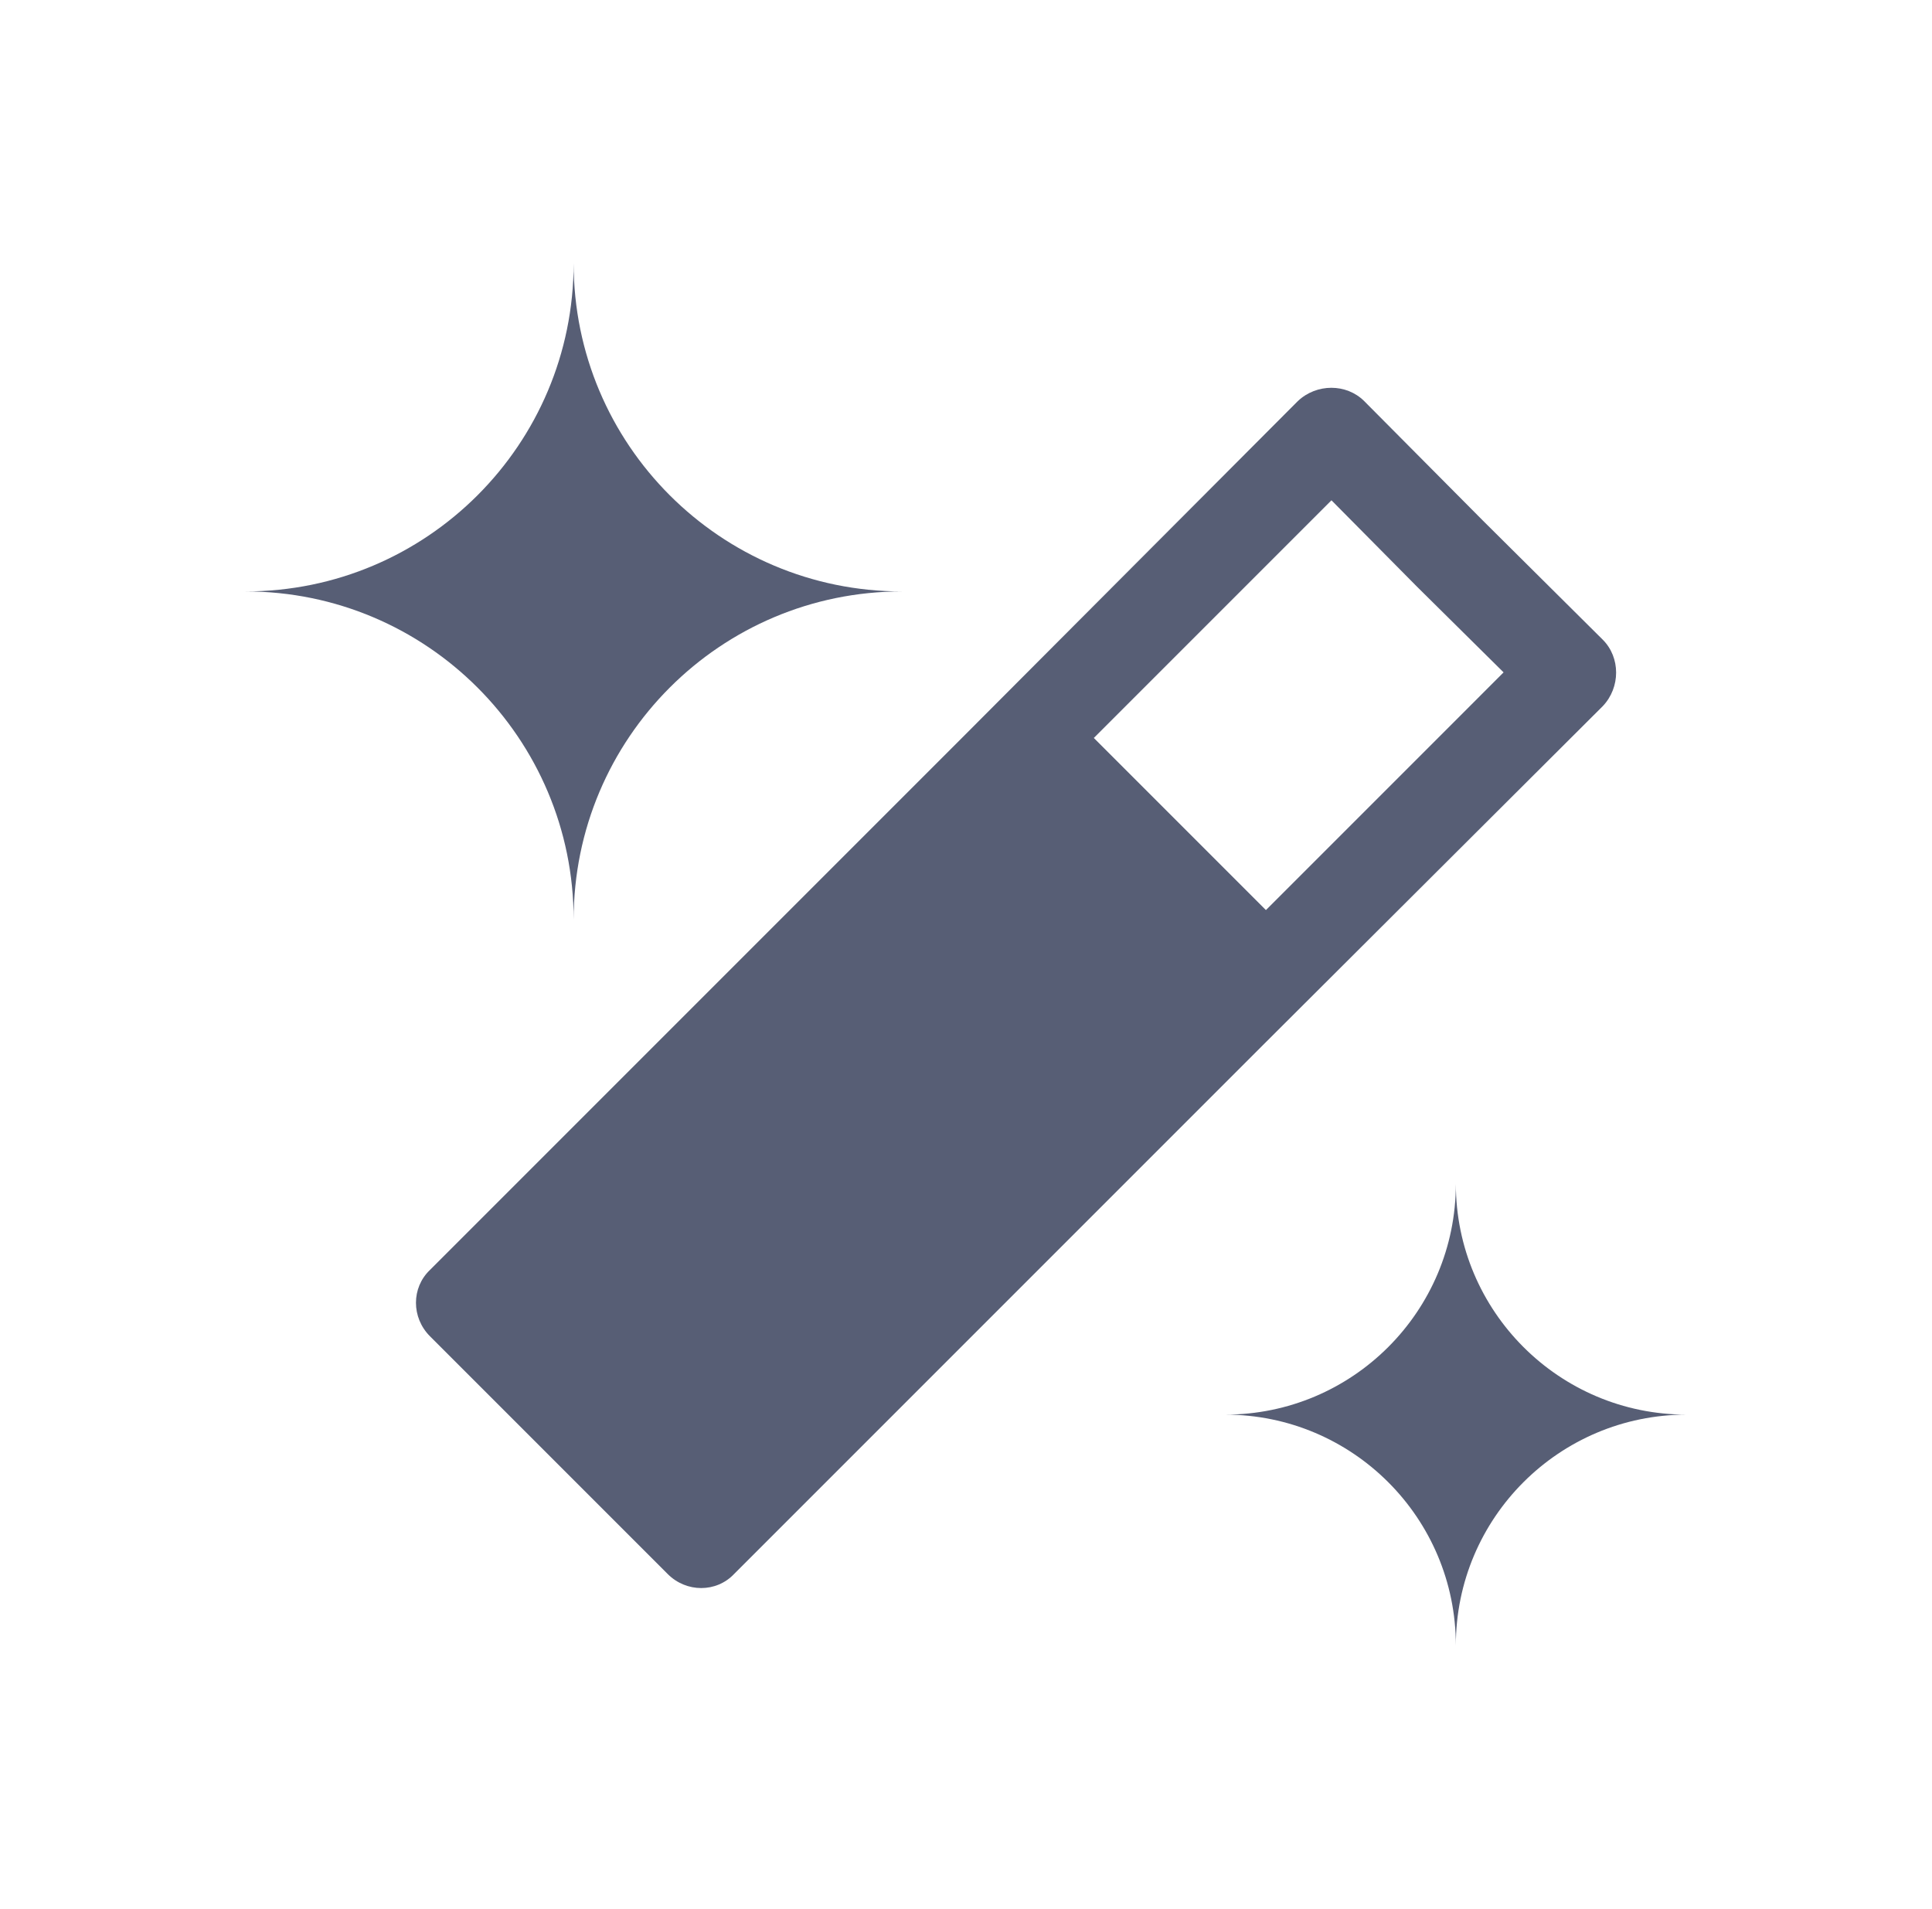
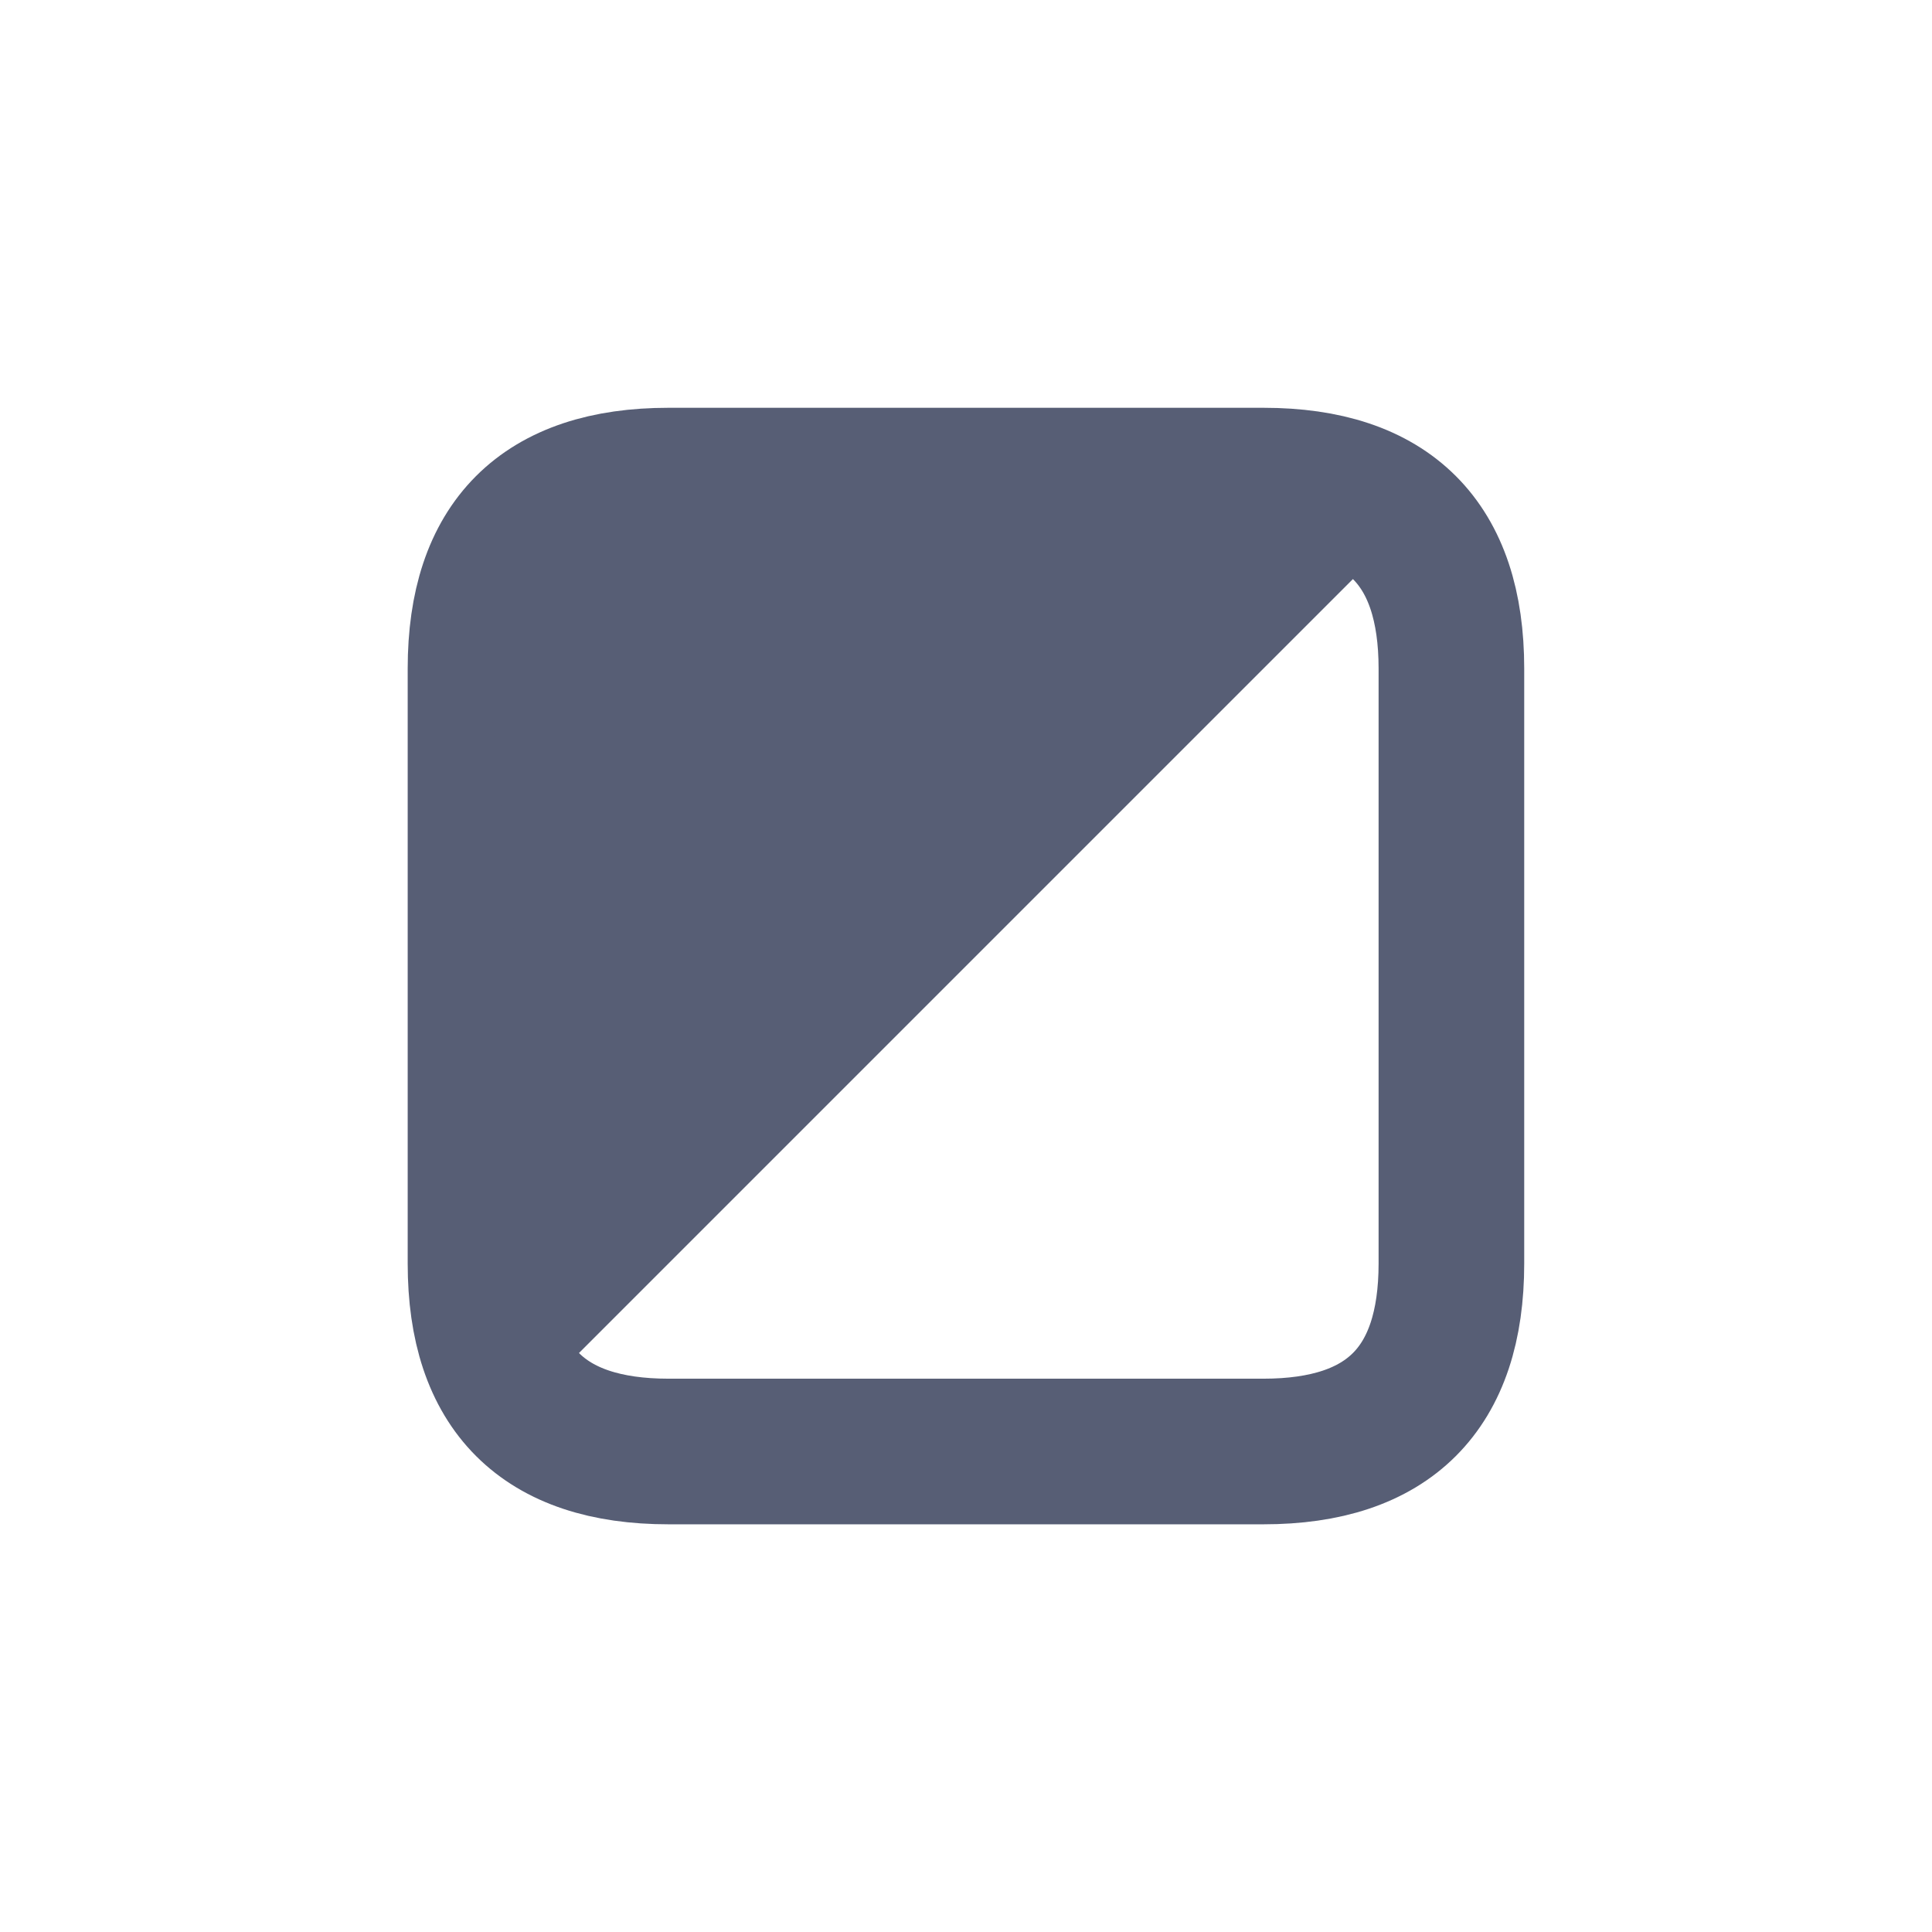
- <svg xmlns="http://www.w3.org/2000/svg" version="1.1" width="32.175" height="31.781" viewBox="0,0,32.175,31.781">
-   <g transform="translate(-463.9127,-344.1095)">
+ <svg xmlns="http://www.w3.org/2000/svg" version="1.1" width="19.901" height="19.901" viewBox="0,0,19.901,19.901">
+   <g transform="translate(-470.0495,-350.0495)">
    <g stroke-miterlimit="10">
-       <path d="M486.087,352.44l-3.958,3.958l1.433,1.433v0l1.433,1.433l3.958,-3.958l-1.441,-1.426v0c0,0 -0.377,-0.381 -0.591,-0.597c-0.254,-0.257 -0.836,-0.844 -0.836,-0.844zM471.074,366.362c-0.312,-0.312 -0.312,-0.81 0,-1.106l8.858,-8.858l5.594,-5.609c0.312,-0.296 0.81,-0.296 1.106,0l1.98,1.993v0l1.993,1.98c0.296,0.296 0.296,0.795 0,1.106l-5.609,5.594l-8.858,8.858c-0.296,0.312 -0.795,0.312 -1.106,0l-1.979,-1.979v0z" fill="#575e75" fill-rule="evenodd" stroke="none" stroke-width="1" />
-       <path d="M473.466,348.492c0,3.019 2.447,5.466 5.466,5.466c-3.019,0 -5.466,2.447 -5.466,5.466c0,-3.019 -2.447,-5.466 -5.466,-5.466c3.019,0 5.466,-2.447 5.466,-5.466z" fill="#575e75" fill-rule="nonzero" stroke="#575e75" stroke-width="0" />
-       <path d="" fill="#575e75" fill-rule="nonzero" stroke="#000000" stroke-width="0.5" />
-       <path d="" fill="#575e75" fill-rule="nonzero" stroke="#000000" stroke-width="0.5" />
-       <path d="" fill="#575e75" fill-rule="nonzero" stroke="#000000" stroke-width="0.5" />
-       <path d="" fill="#575e75" fill-rule="nonzero" stroke="#000000" stroke-width="0.5" />
-       <path d="M488.158,363.823c0,2.122 1.72,3.843 3.843,3.843c-2.122,0 -3.843,1.72 -3.843,3.843c0,-2.122 -1.72,-3.843 -3.843,-3.843c2.122,0 3.843,-1.72 3.843,-3.843z" fill="#575e75" fill-rule="nonzero" stroke="#575e75" stroke-width="0" />
-       <path d="M463.913,375.89v-31.781h32.175v31.781z" fill="none" fill-rule="nonzero" stroke="none" stroke-width="0" />
+       <path d="M489.95,350.05v19.901h-19.901v-19.901z" fill="none" stroke="none" stroke-width="0" />
+       <path d="M483.064,355c1.29,0 1.936,0.645 1.936,1.936v6.129c0,1.29 -0.645,1.936 -1.936,1.936h-6.129c-1.29,0 -1.936,-0.645 -1.936,-1.936v-6.129c0,-1.29 0.645,-1.936 1.936,-1.936z" fill="none" stroke="#575e75" stroke-width="1.5" />
+       <path d="M484.197,355.803l-8.394,8.394l-0.822,-8.128l1.65,-1.219z" fill="#575e75" stroke="none" stroke-width="0" />
    </g>
  </g>
</svg>
